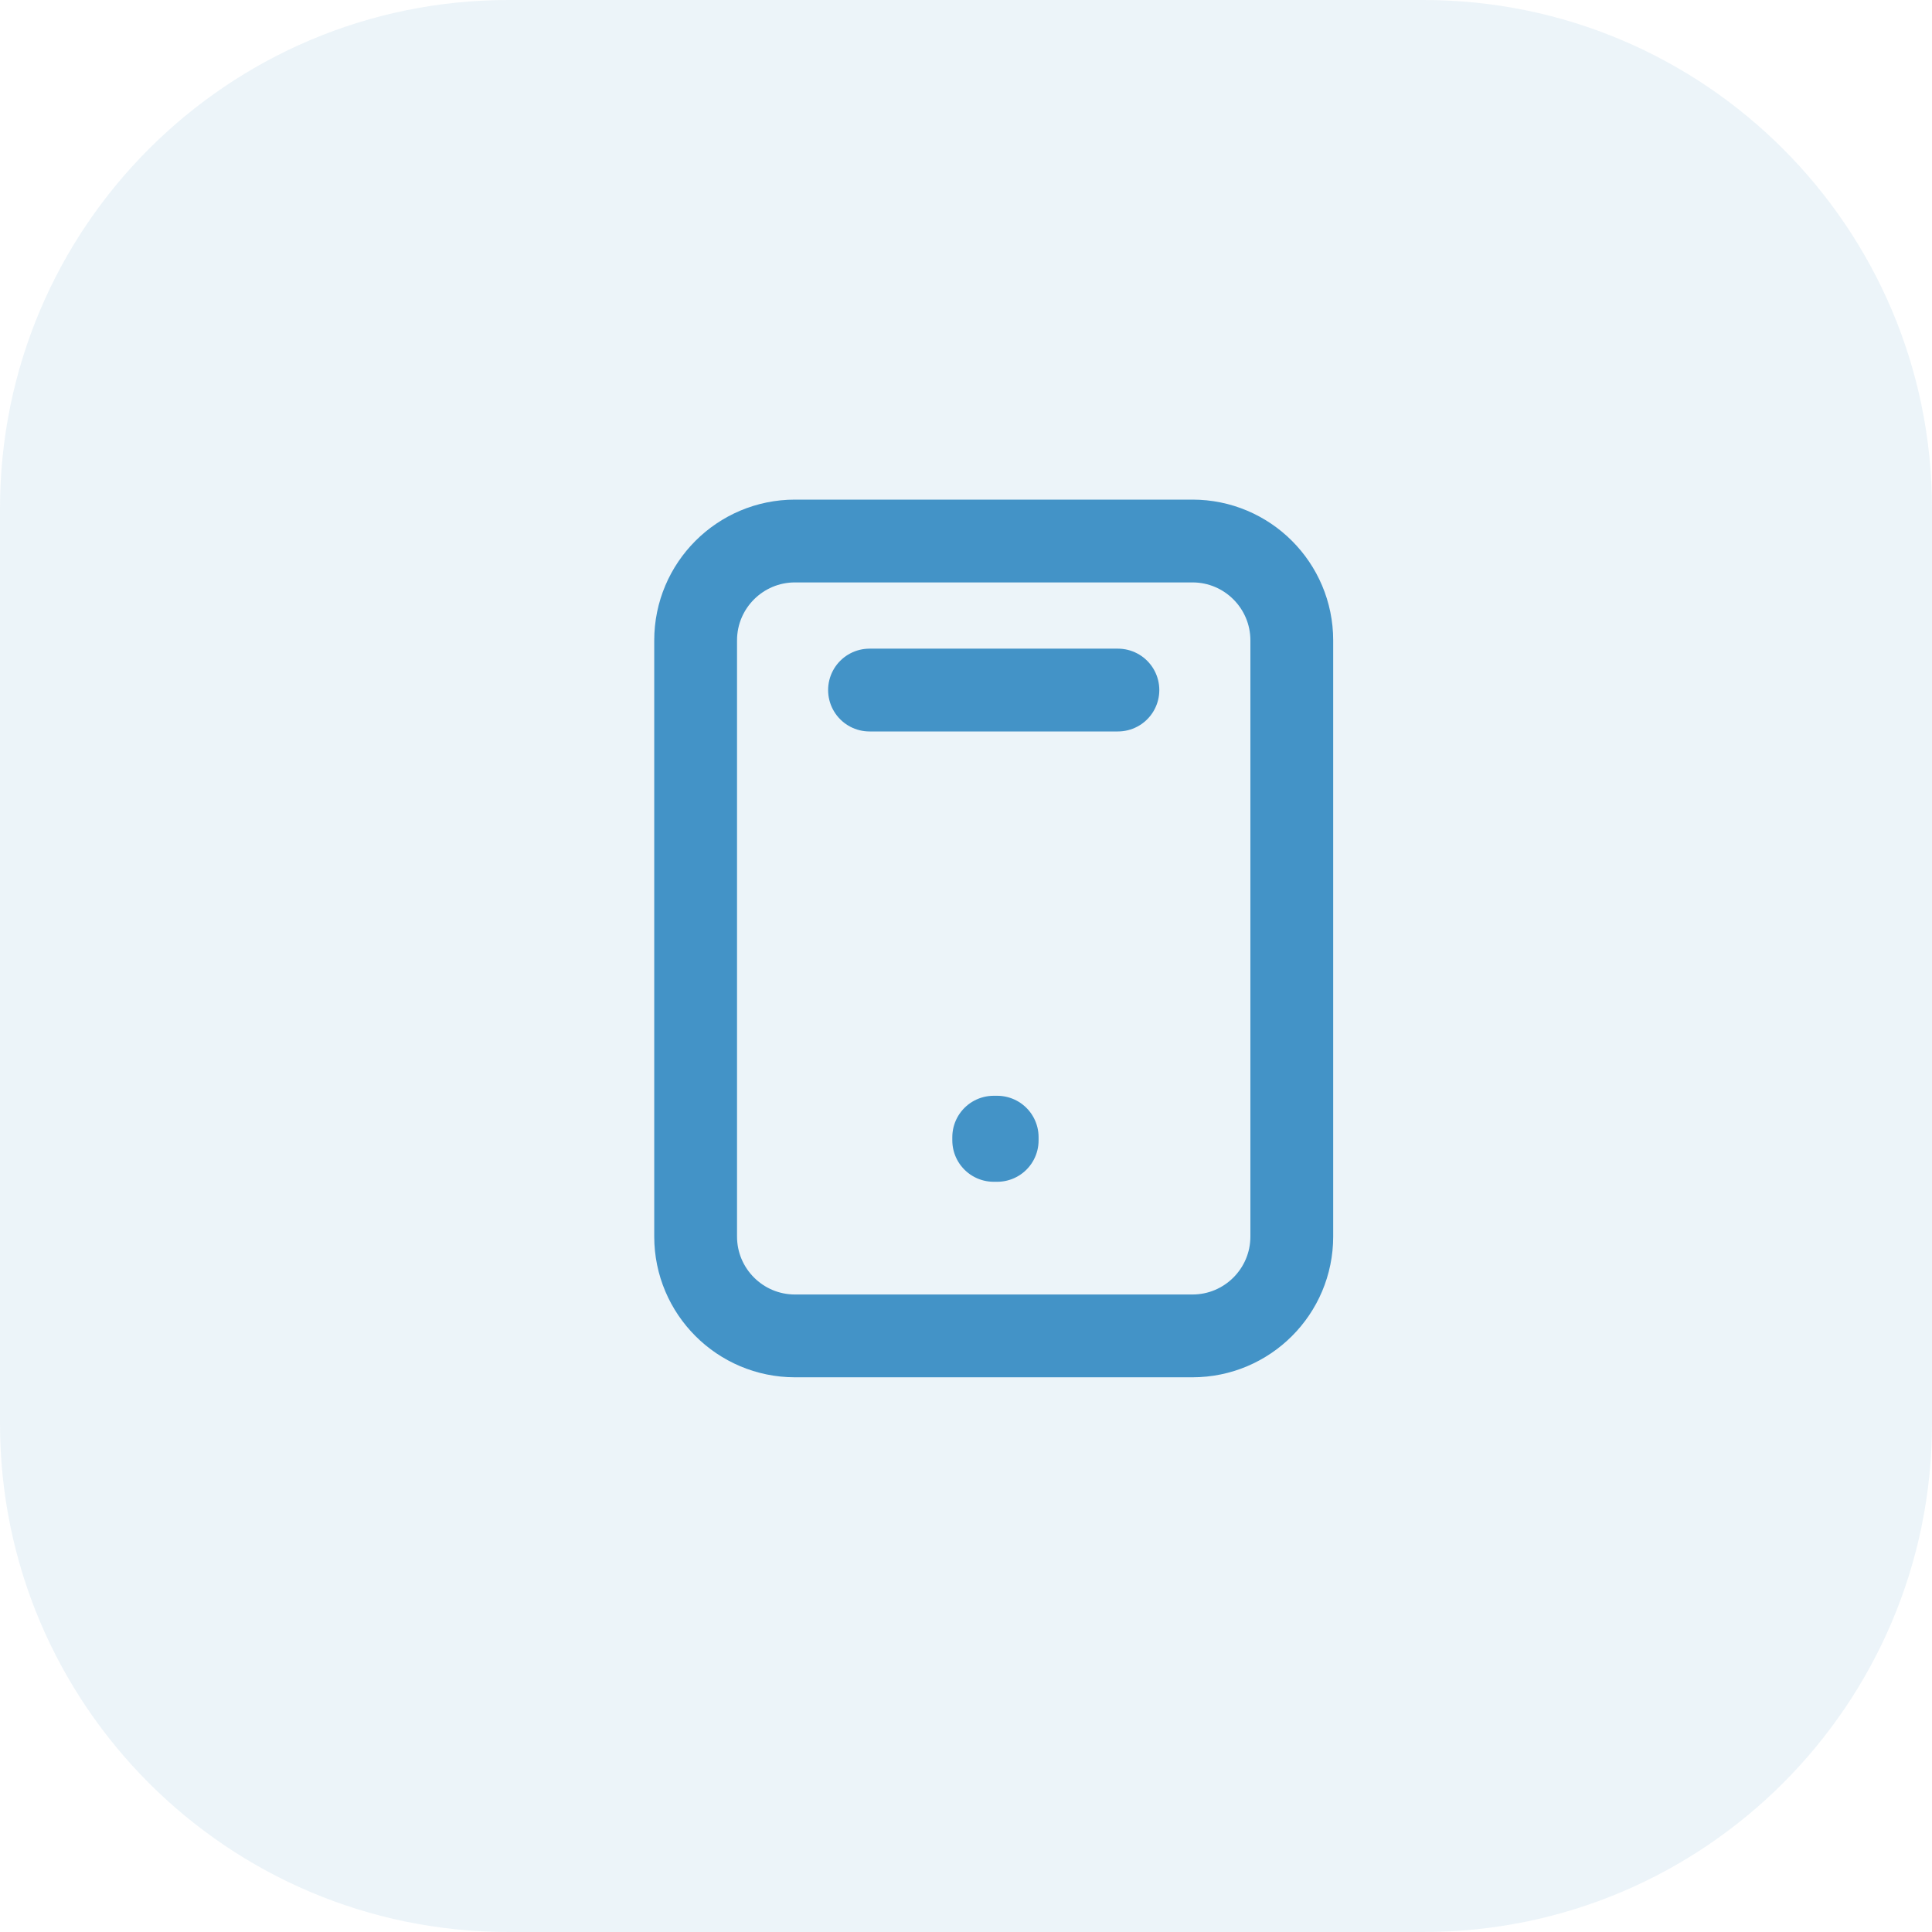
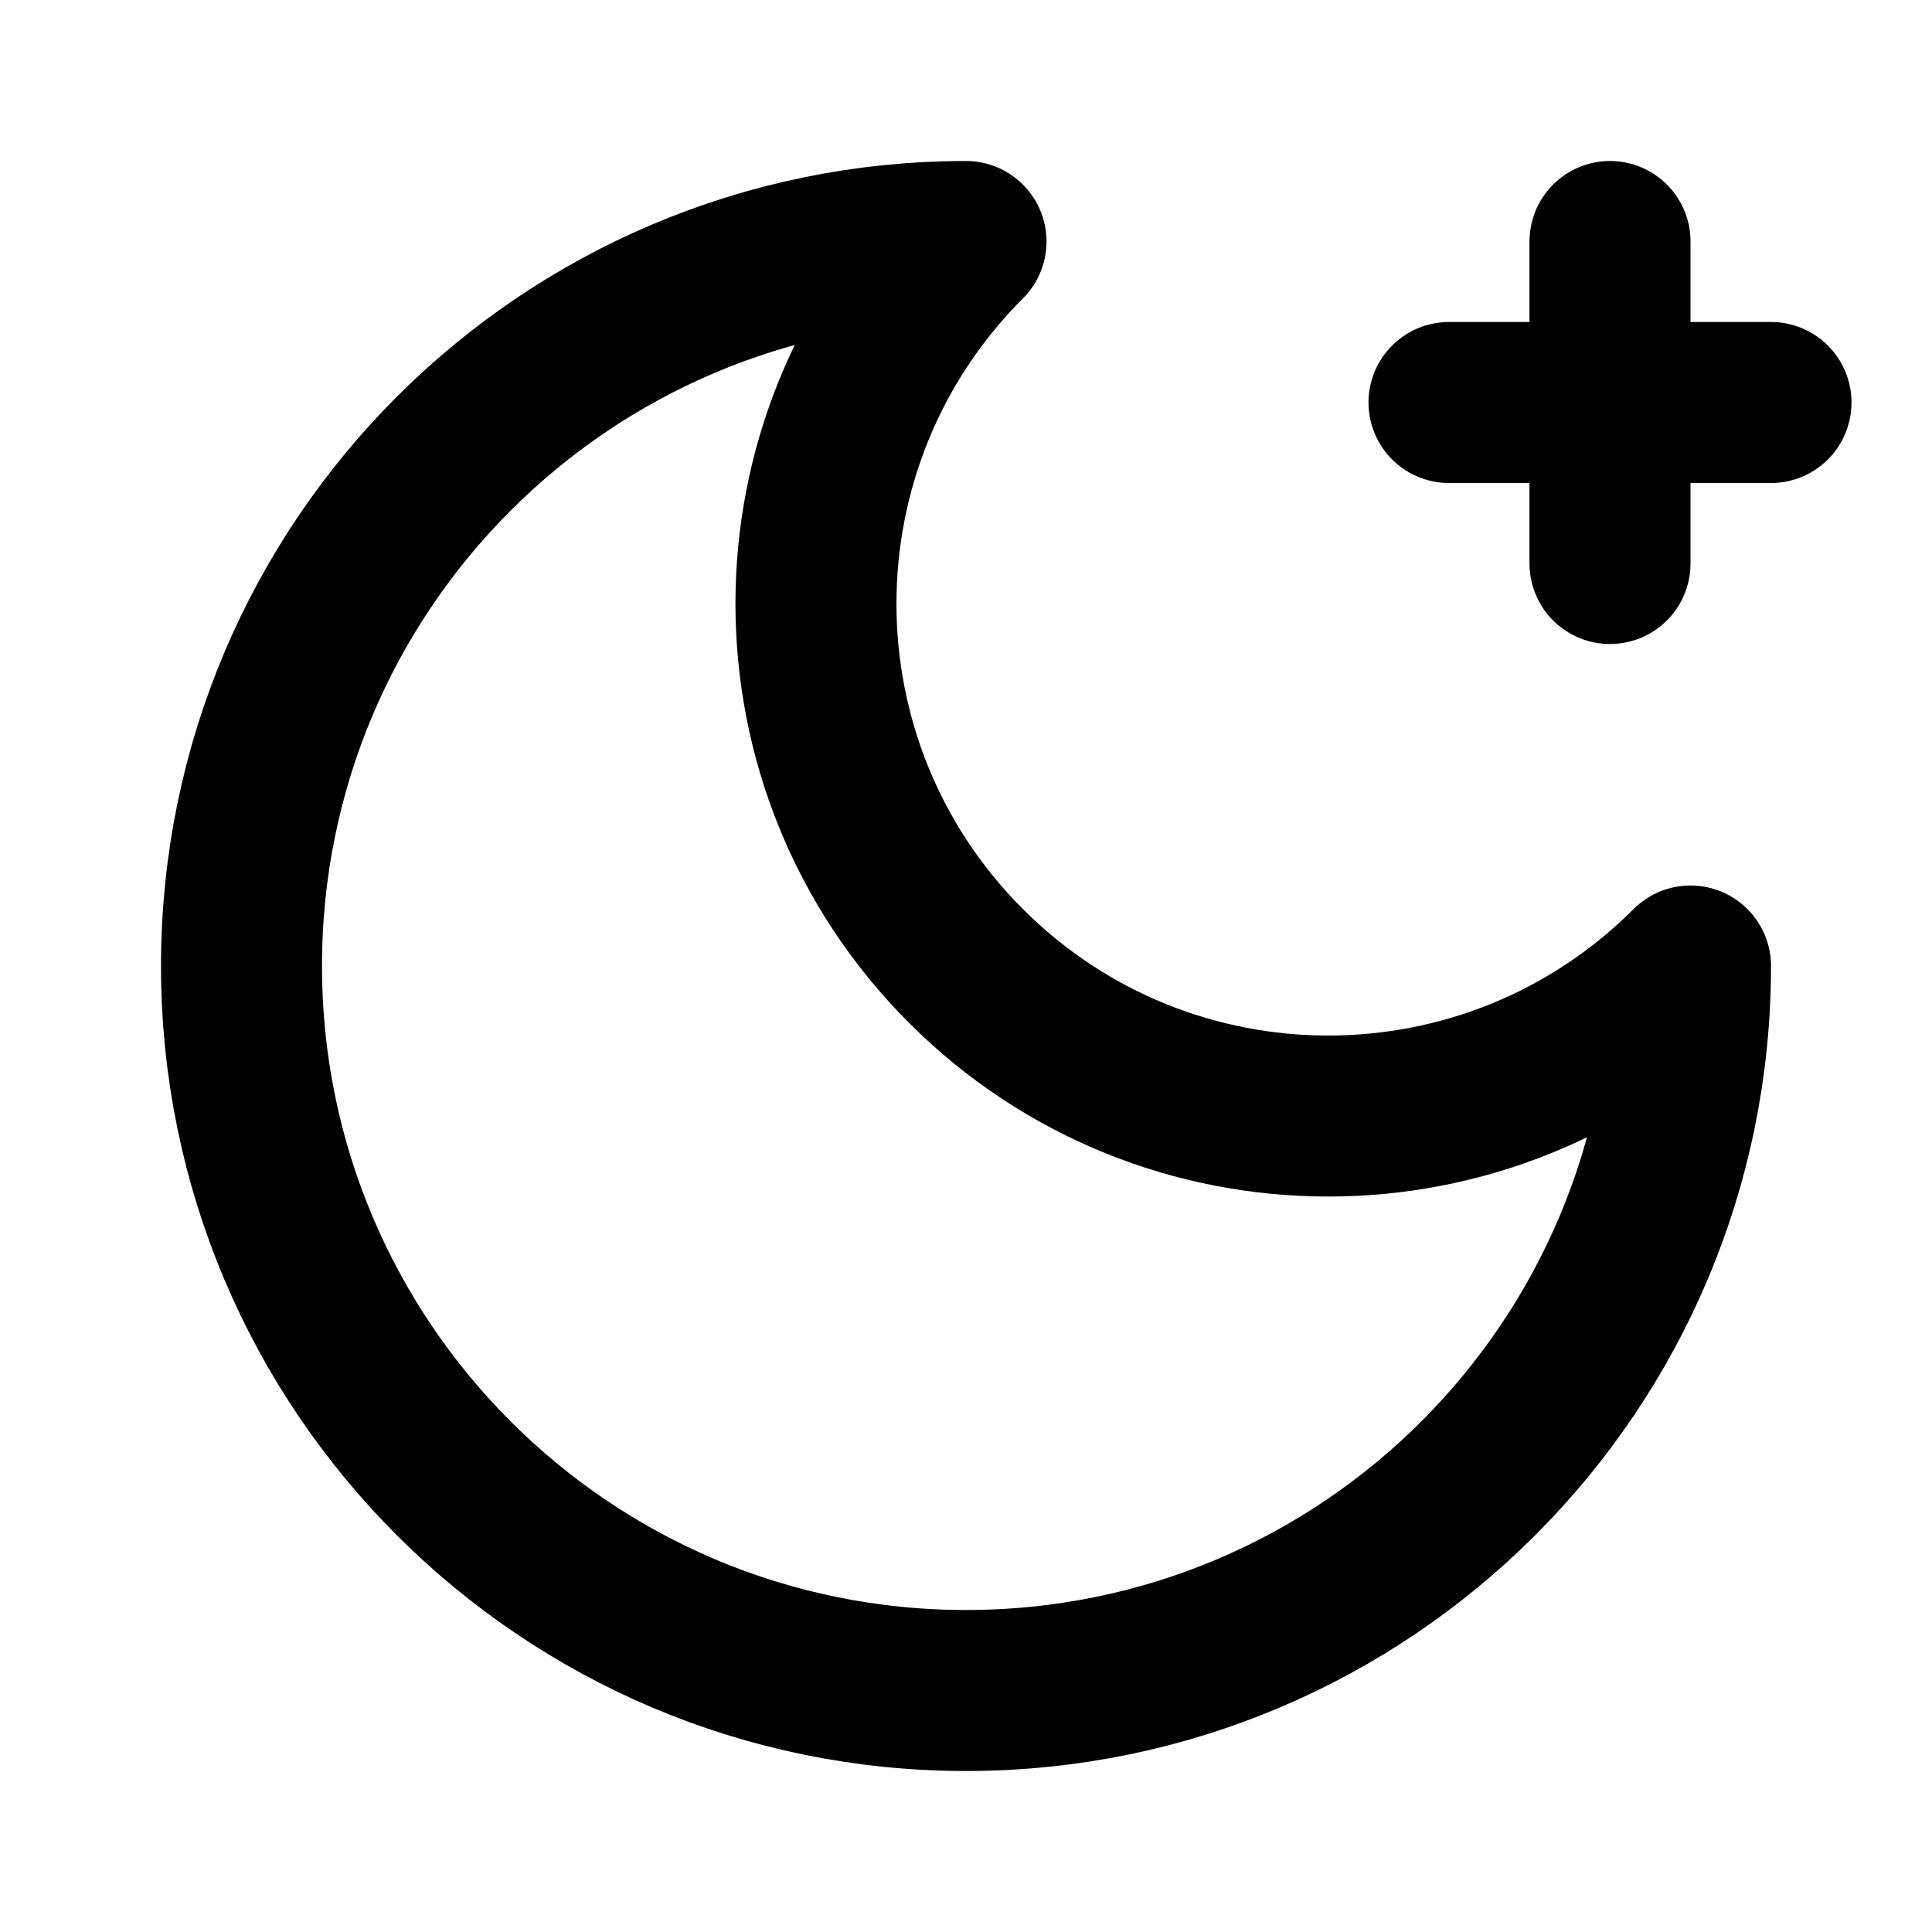
- <svg xmlns="http://www.w3.org/2000/svg" width="35" height="35" viewBox="0 0 35 35" fill="none">
-   <rect width="35" height="35" rx="9.211" fill="#4393C7" fill-opacity="0.1" />
-   <path d="M15.752 12.501H20.252M12.602 11.601V22.401C12.602 23.395 13.408 24.201 14.402 24.201H21.602C22.596 24.201 23.402 23.395 23.402 22.401V11.601C23.402 10.607 22.596 9.801 21.602 9.801L14.402 9.801C13.408 9.801 12.602 10.607 12.602 11.601ZM18.002 20.601H18.065V20.659H18.002V20.601Z" stroke="#4393C7" stroke-width="1.5" stroke-linecap="round" stroke-linejoin="round" />
+ <svg xmlns="http://www.w3.org/2000/svg" width="24" height="24" viewBox="0 0 24 24" fill="none" stroke="currentColor" stroke-width="2" stroke-linecap="round" stroke-linejoin="round">
+   <path d="M12 3a6 6 0 0 0 9 9 9 9 0 1 1-9-9" />
+   <path d="M20 3v4" />
+   <path d="M22 5h-4" />
</svg>
